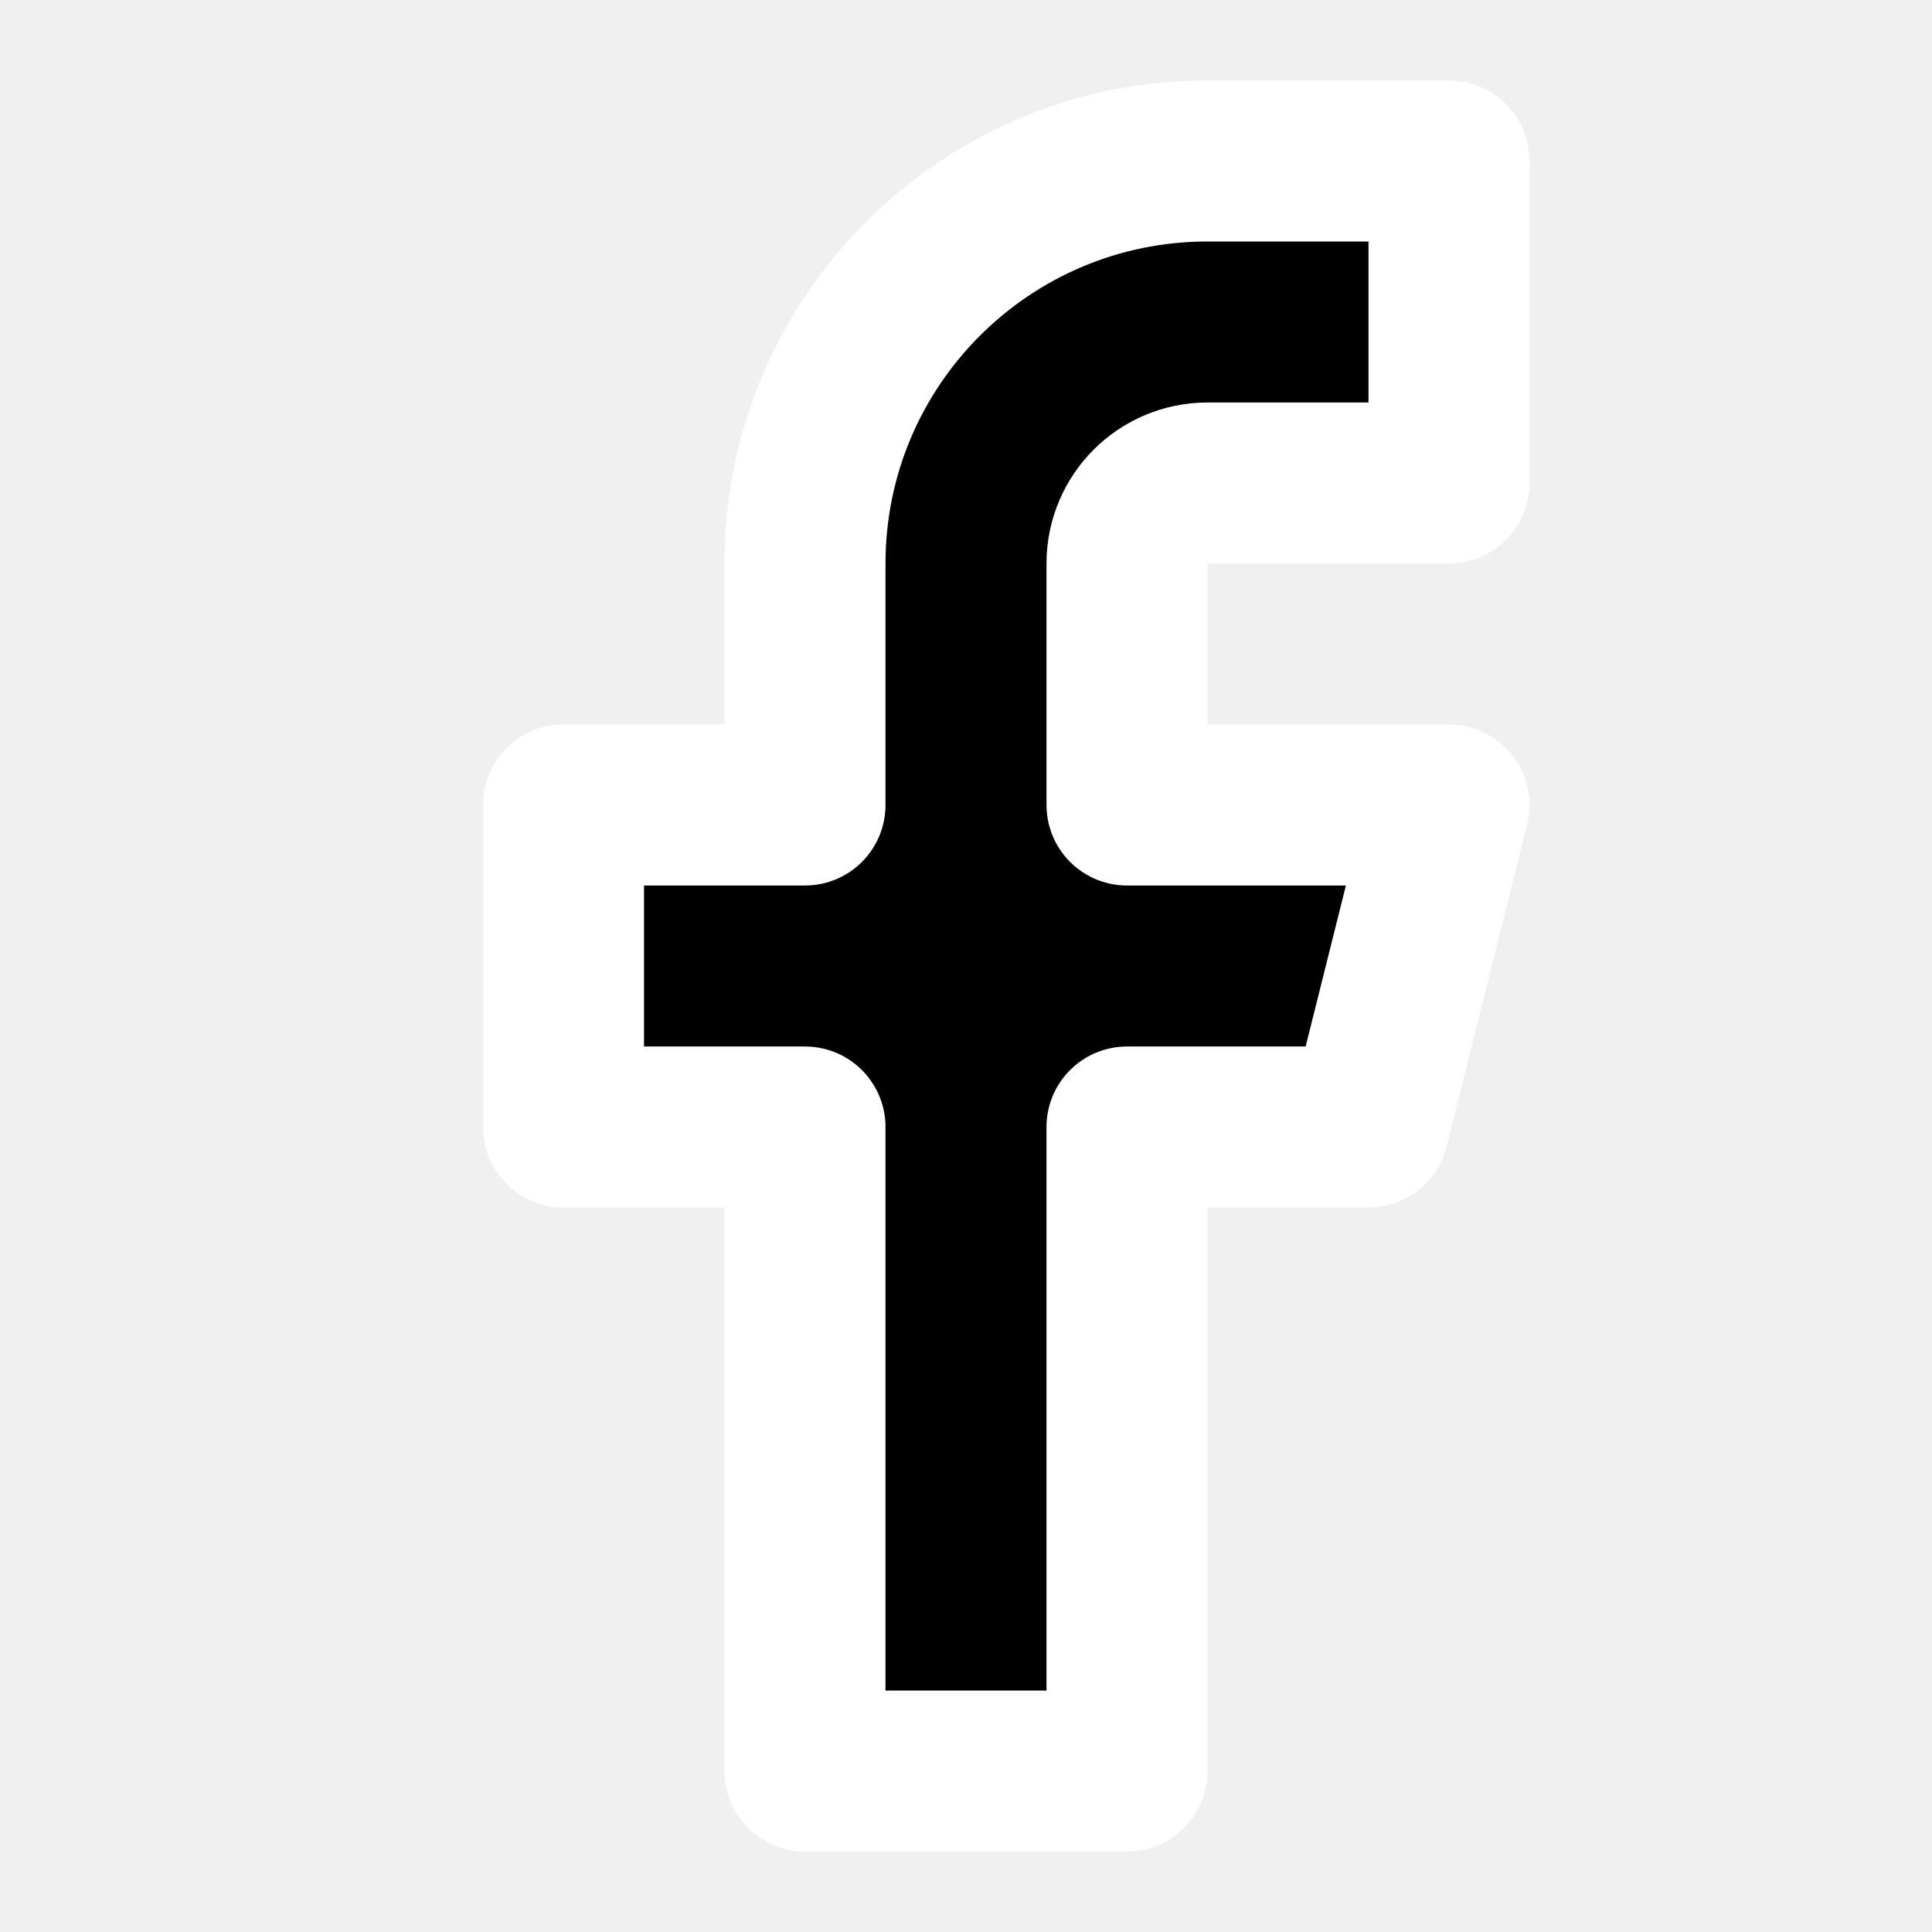
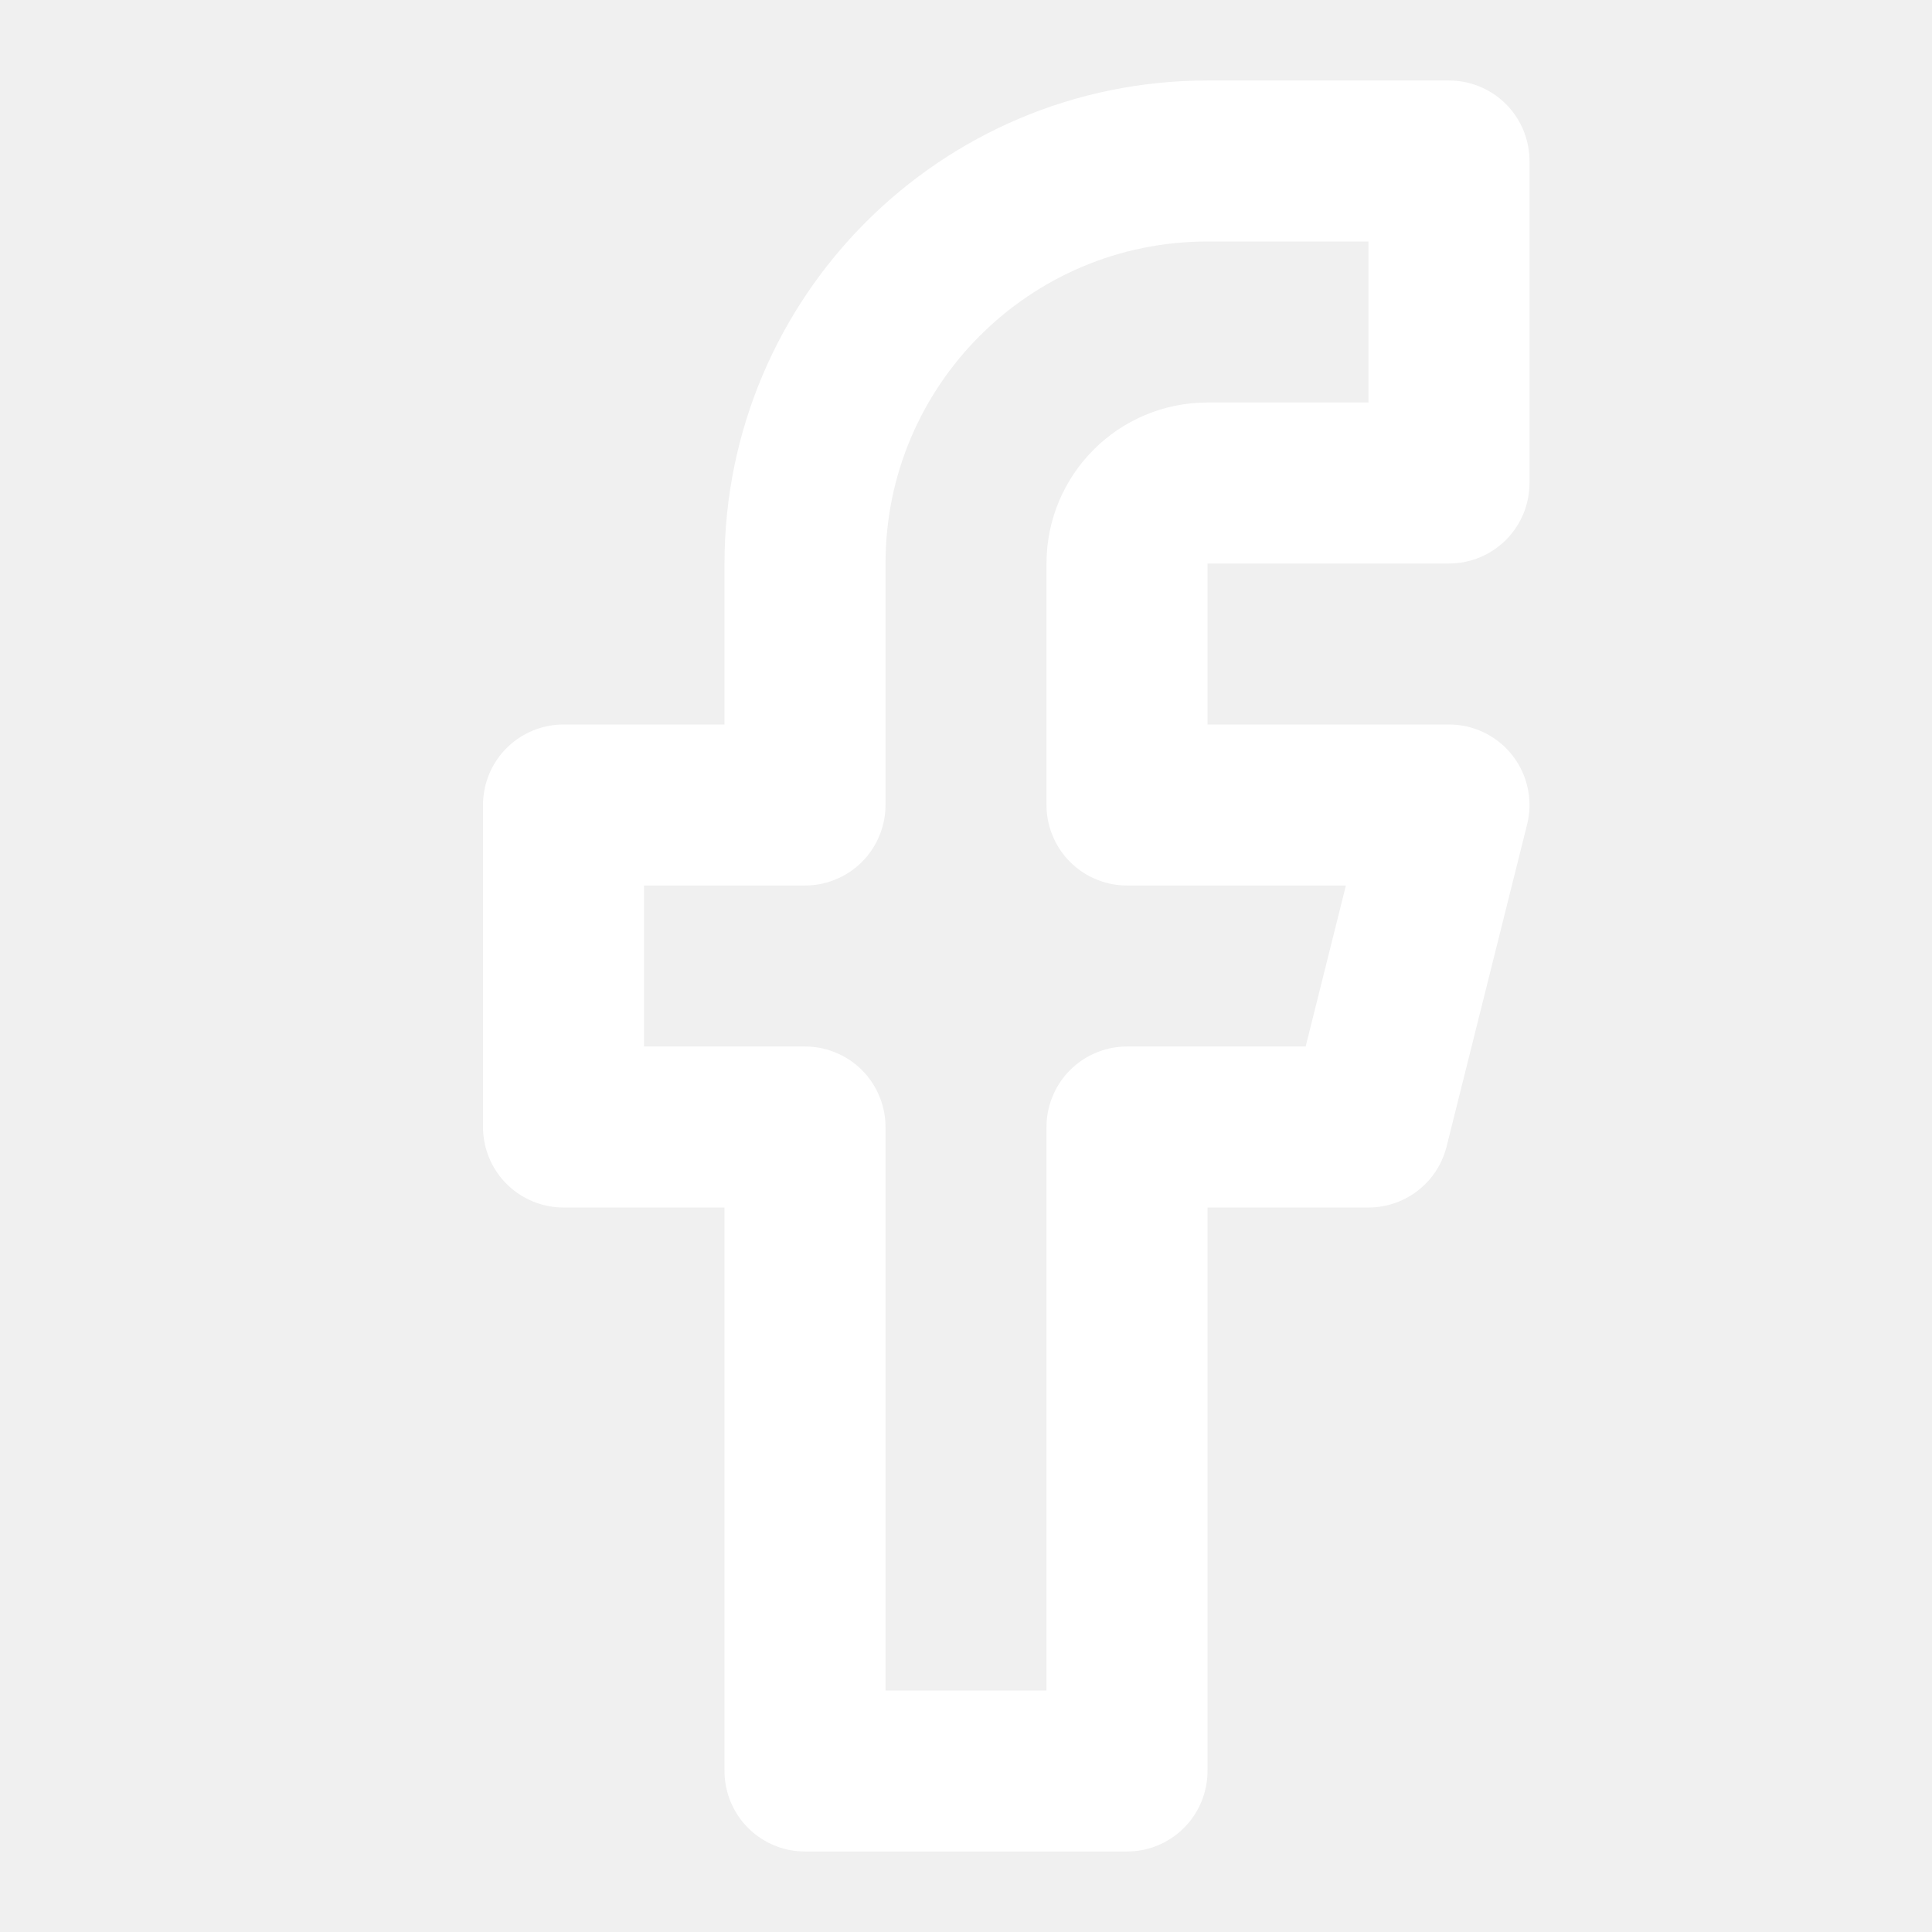
- <svg xmlns="http://www.w3.org/2000/svg" width="24" height="24" viewBox="0 0 24 24" fill="currentColor" stroke="white" stroke-width="2" stroke-linecap="round" stroke-linejoin="round" class="feather feather-facebook">
+ <svg xmlns="http://www.w3.org/2000/svg" width="24" height="24" viewBox="0 0 24 24" fill="transparent" stroke="white" stroke-width="2" stroke-linecap="round" stroke-linejoin="round" class="feather feather-facebook">
  <path d="M18 2h-3a5 5 0 0 0-5 5v3H7v4h3v8h4v-8h3l1-4h-4V7a1 1 0 0 1 1-1h3z" />
</svg>
